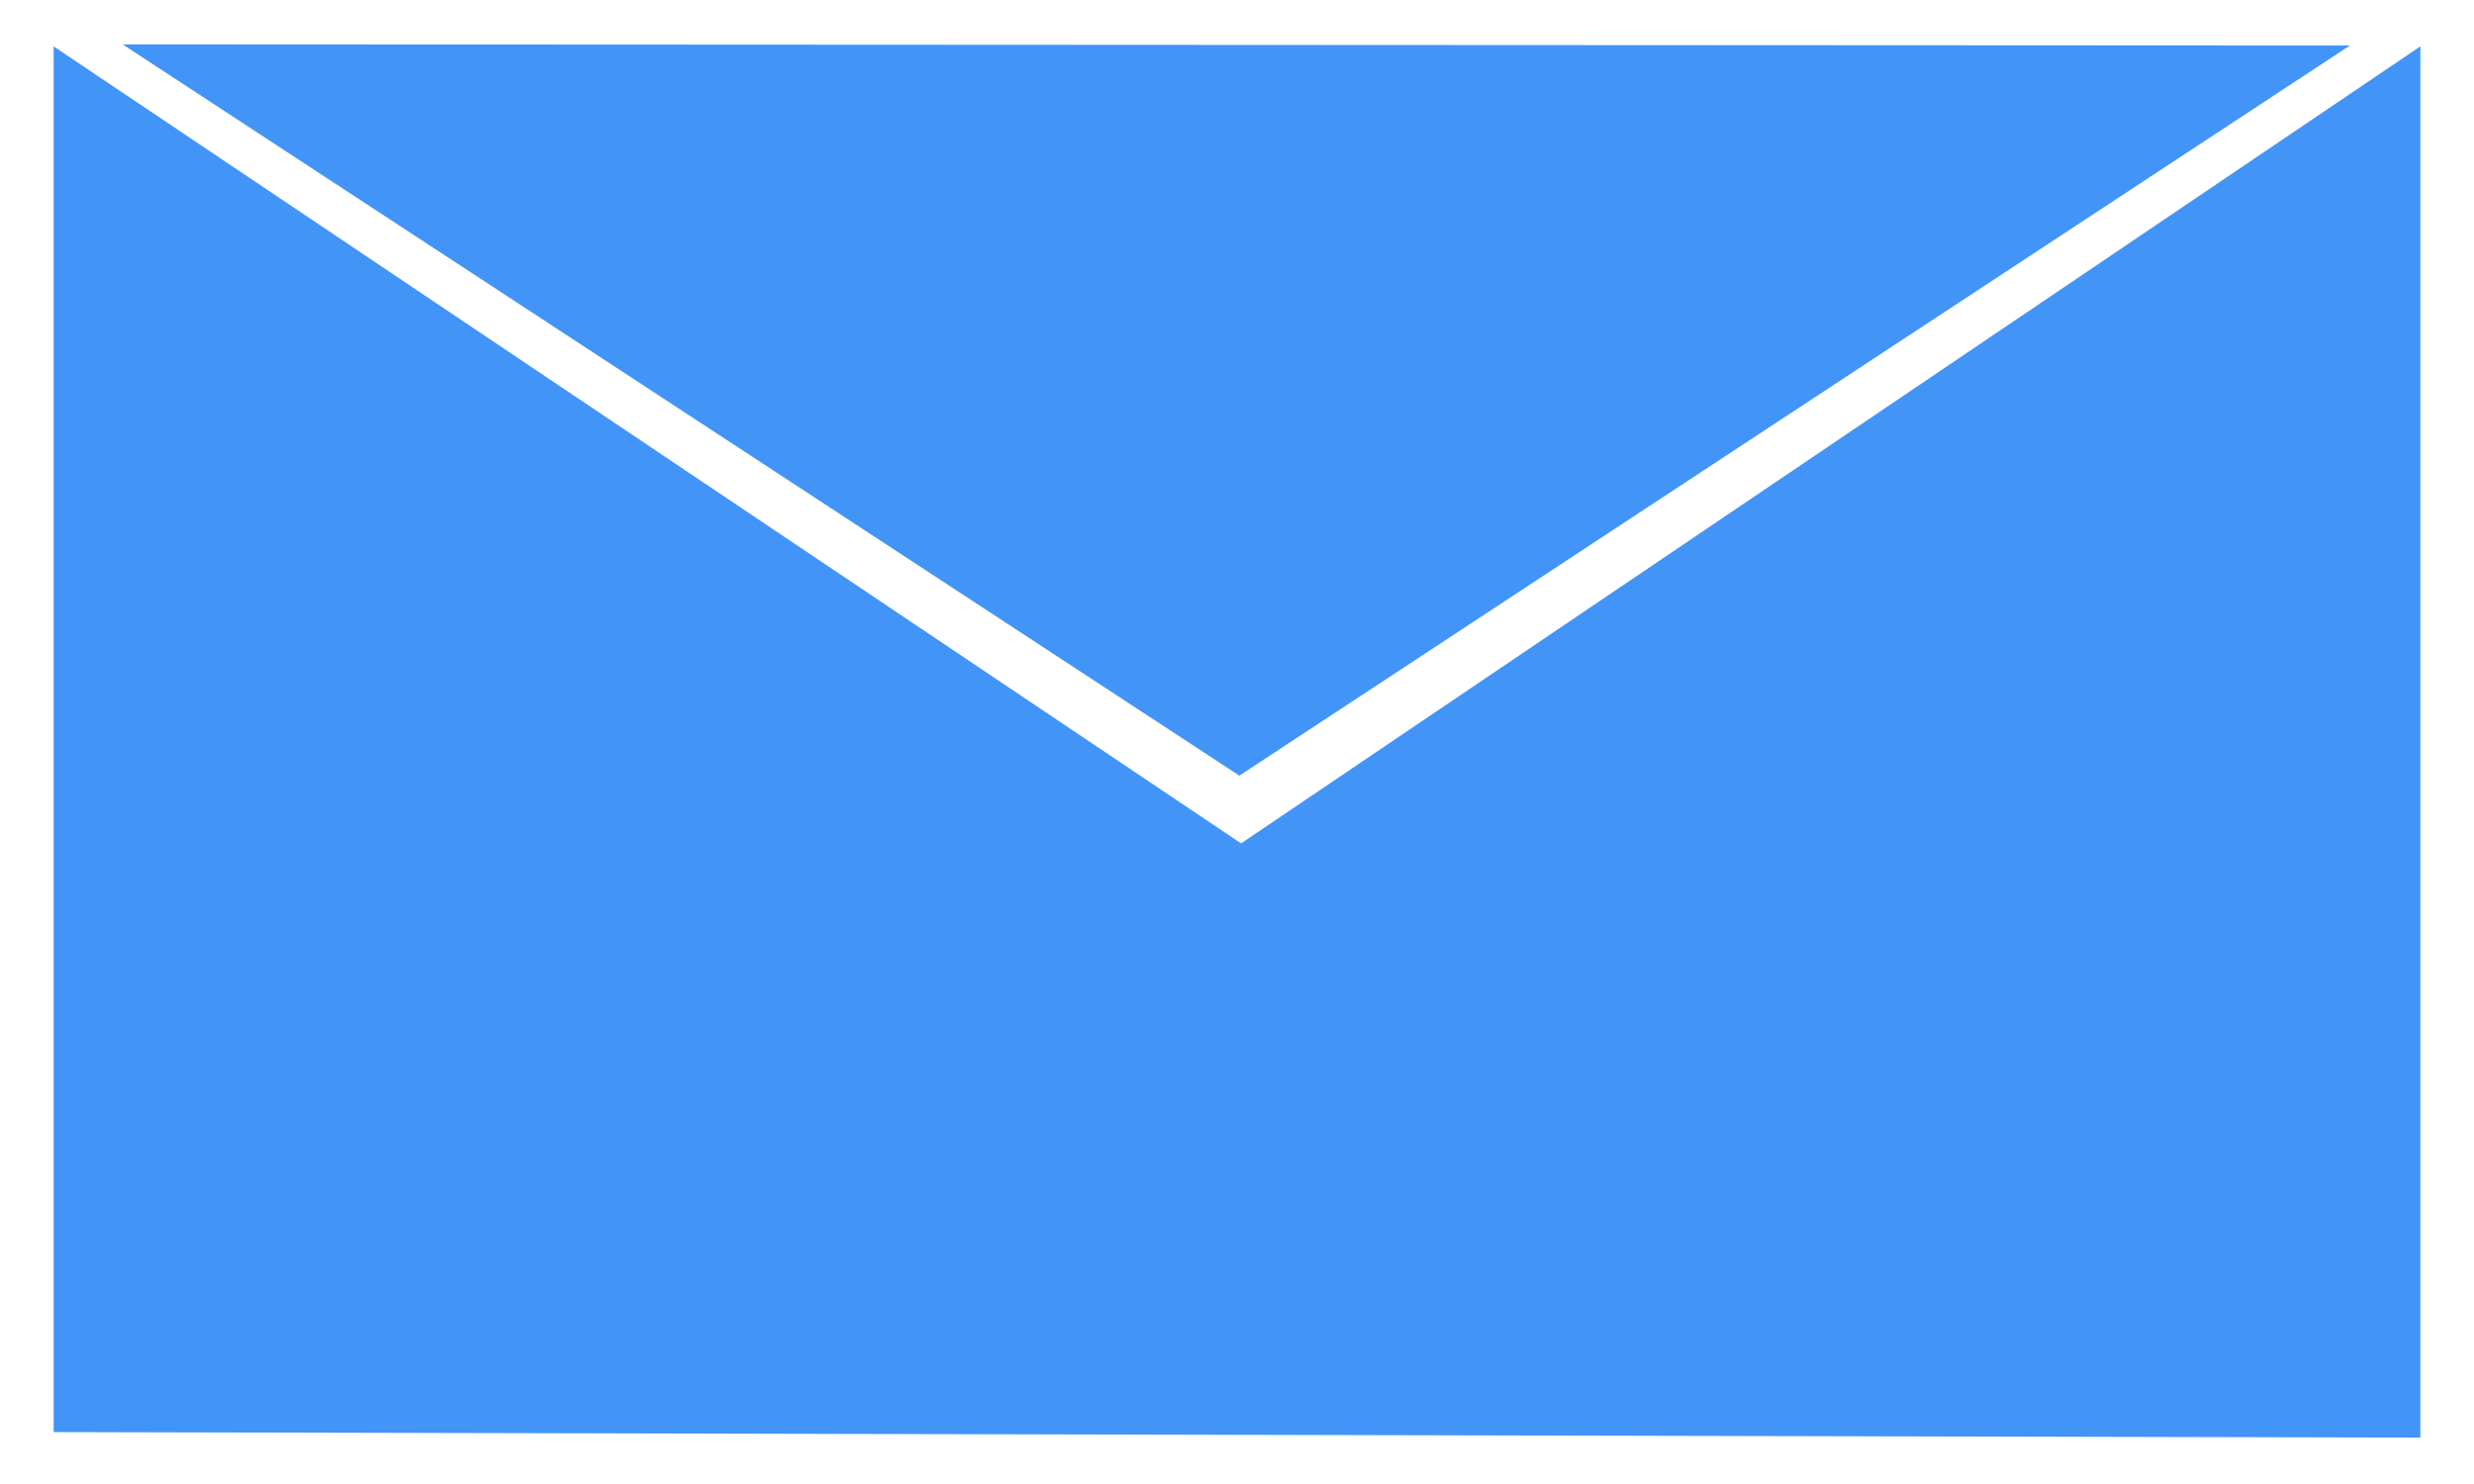
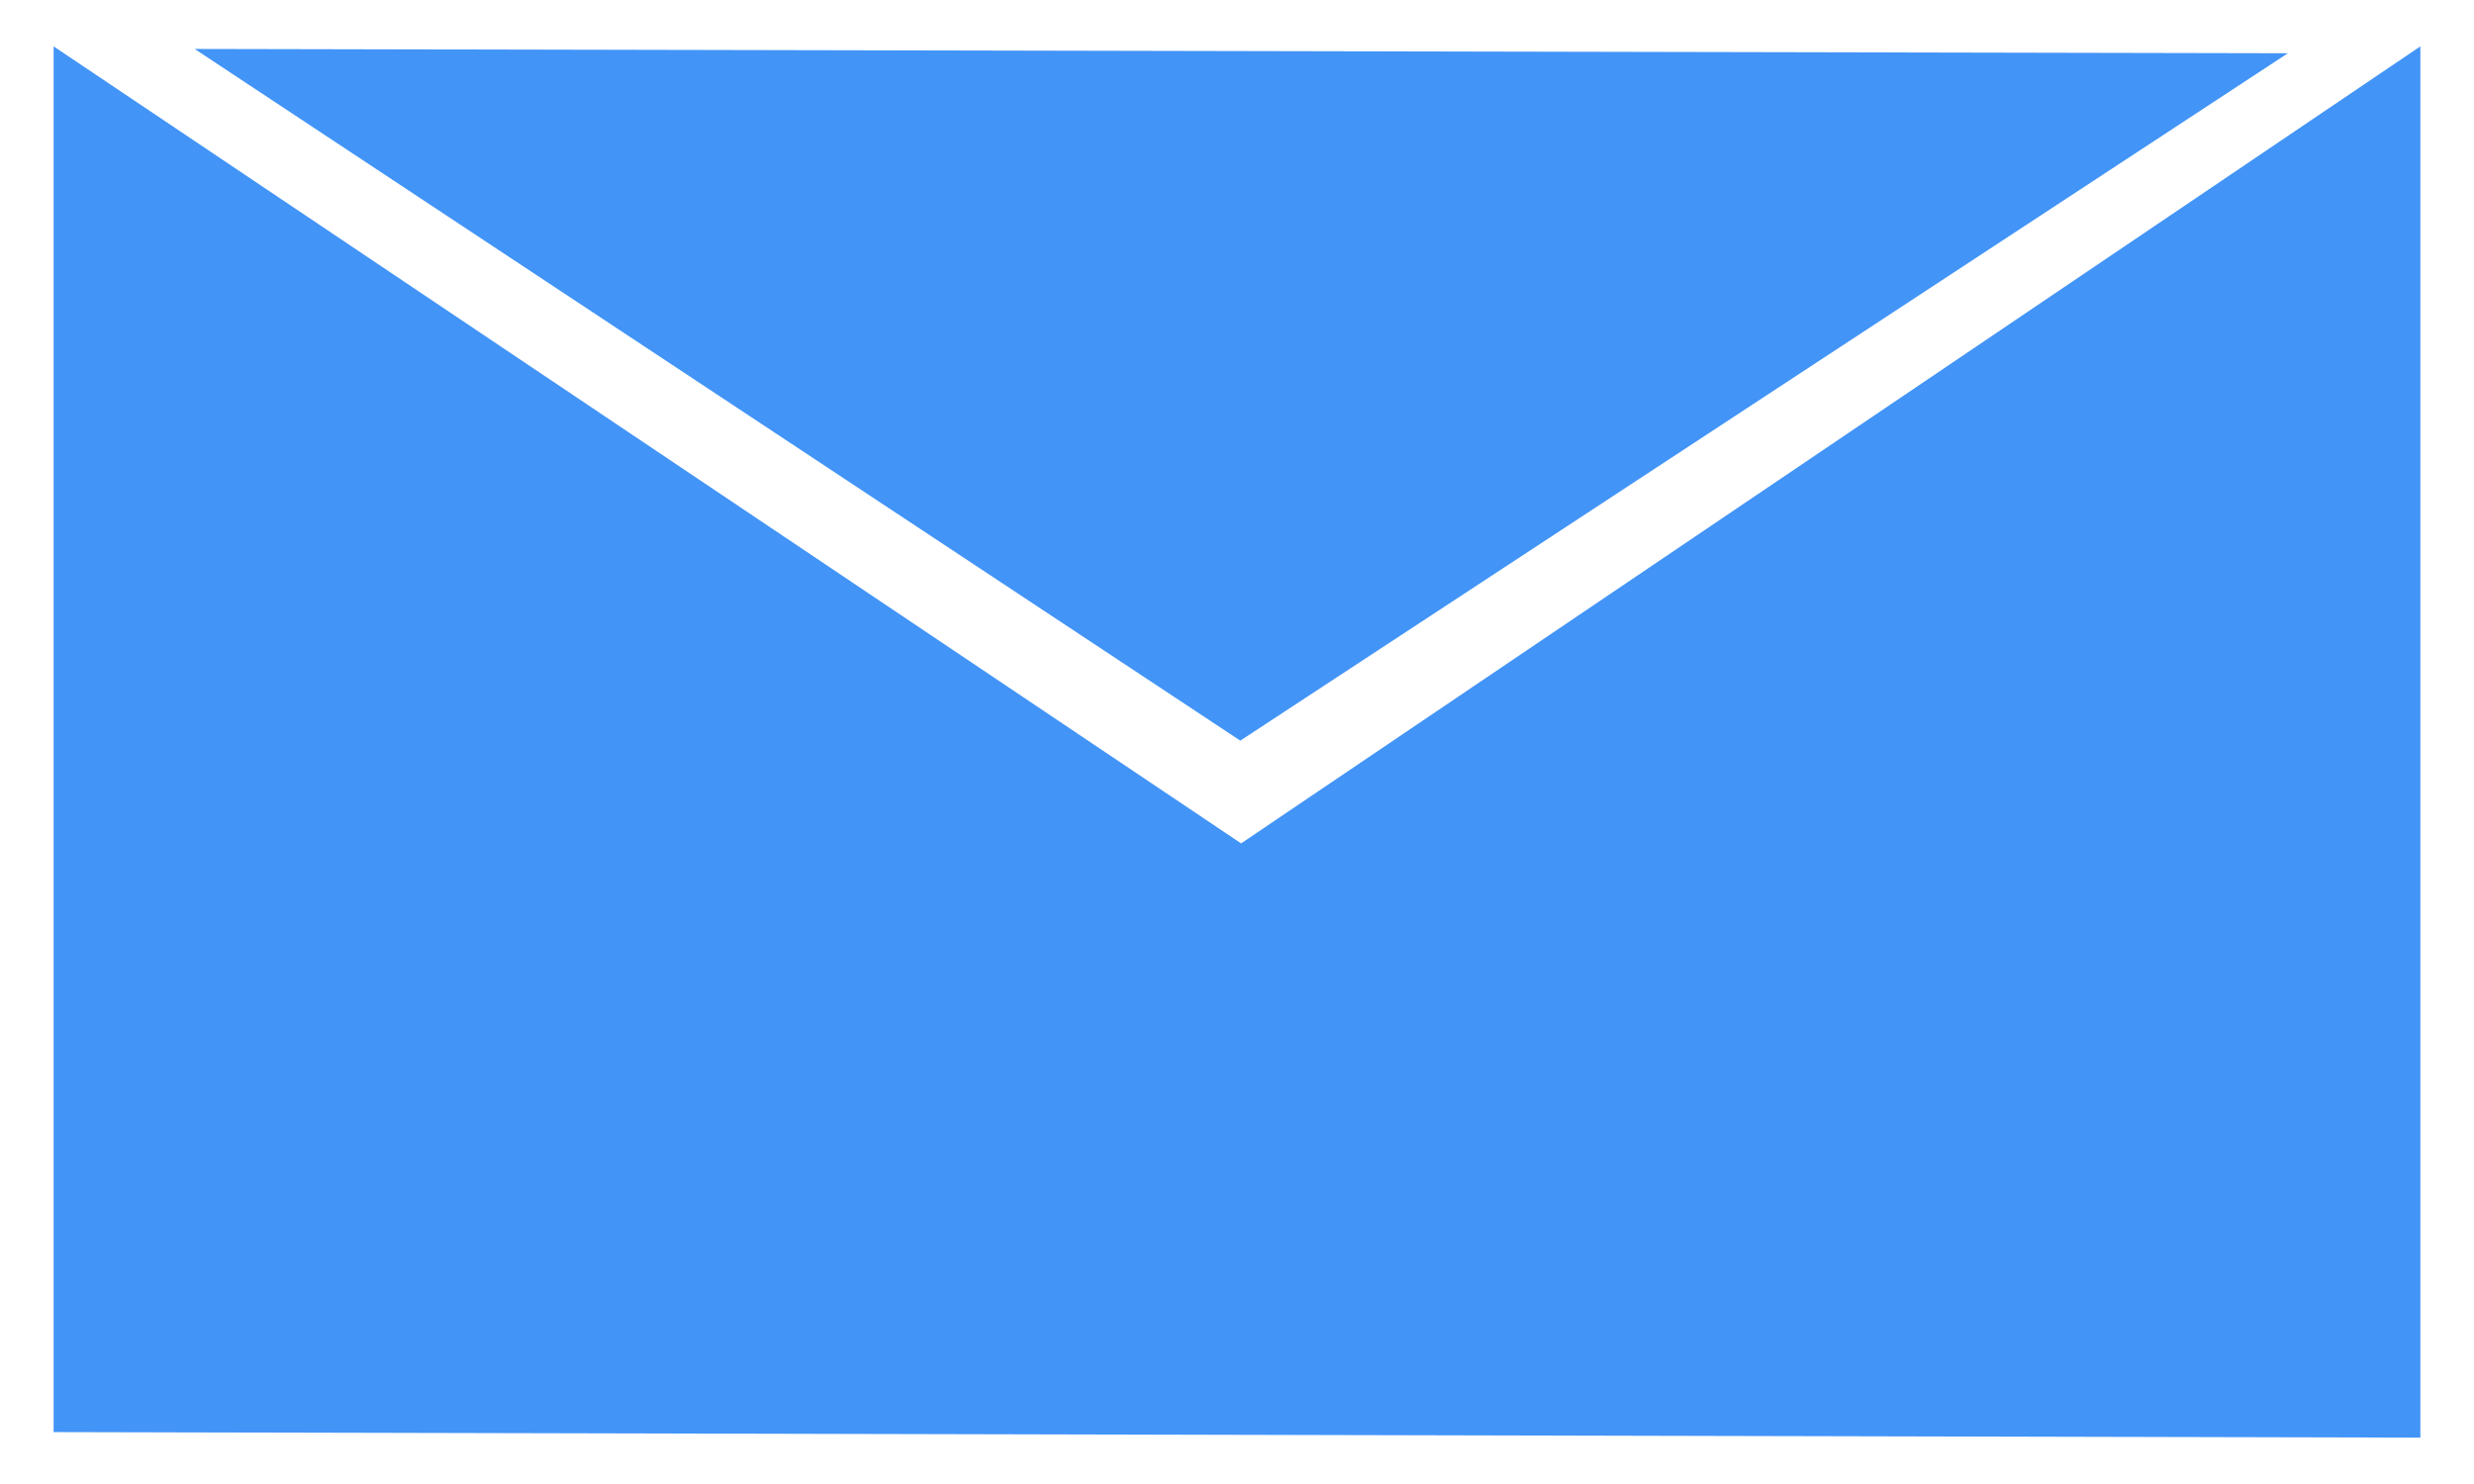
<svg xmlns="http://www.w3.org/2000/svg" viewBox="0 0 500 300">
  <path style="fill: rgb(216, 216, 216); stroke: rgb(0, 0, 0);" d="M 11.451 307.153" />
  <path style="fill: rgb(216, 216, 216); stroke: rgb(0, 0, 0);" d="M 97.161 -8.71" />
-   <path style="stroke: rgb(0, 0, 0); fill: rgb(66, 148, 247); stroke-width: 0px;" d="M 10.839 289.508 L 10.839 9.375 L 250.83 170.496 L 489.161 9.375 L 489.161 290.625 L 10.839 289.508 Z" />
-   <path style="stroke: rgb(0, 0, 0); fill: rgb(66, 148, 247); stroke-width: 0px; stroke-linejoin: round;" d="M 24.783 8.968 L 250.48 156.801 L 474.925 9.2 L 24.783 8.968 Z" />
+   <path style="stroke: rgb(0, 0, 0); fill: rgb(66, 148, 247); stroke-width: 0px; stroke-linecap: round; stroke-linejoin: round;" d="M 10.839 289.508 L 10.839 9.375 L 250.83 170.496 L 489.161 9.375 L 489.161 290.625 L 479.819 290.603 L 10.839 289.508 Z" />
+   <path style="stroke: rgb(0, 0, 0); fill: rgb(66, 148, 247); stroke-width: 0px; stroke-linejoin: round;" d="M 39.342 9.896 L 250.666 149.726 L 462.381 10.765 L 39.342 9.896 Z" />
  <path style="fill: rgb(216, 216, 216); stroke: rgb(0, 0, 0);" />
</svg>
